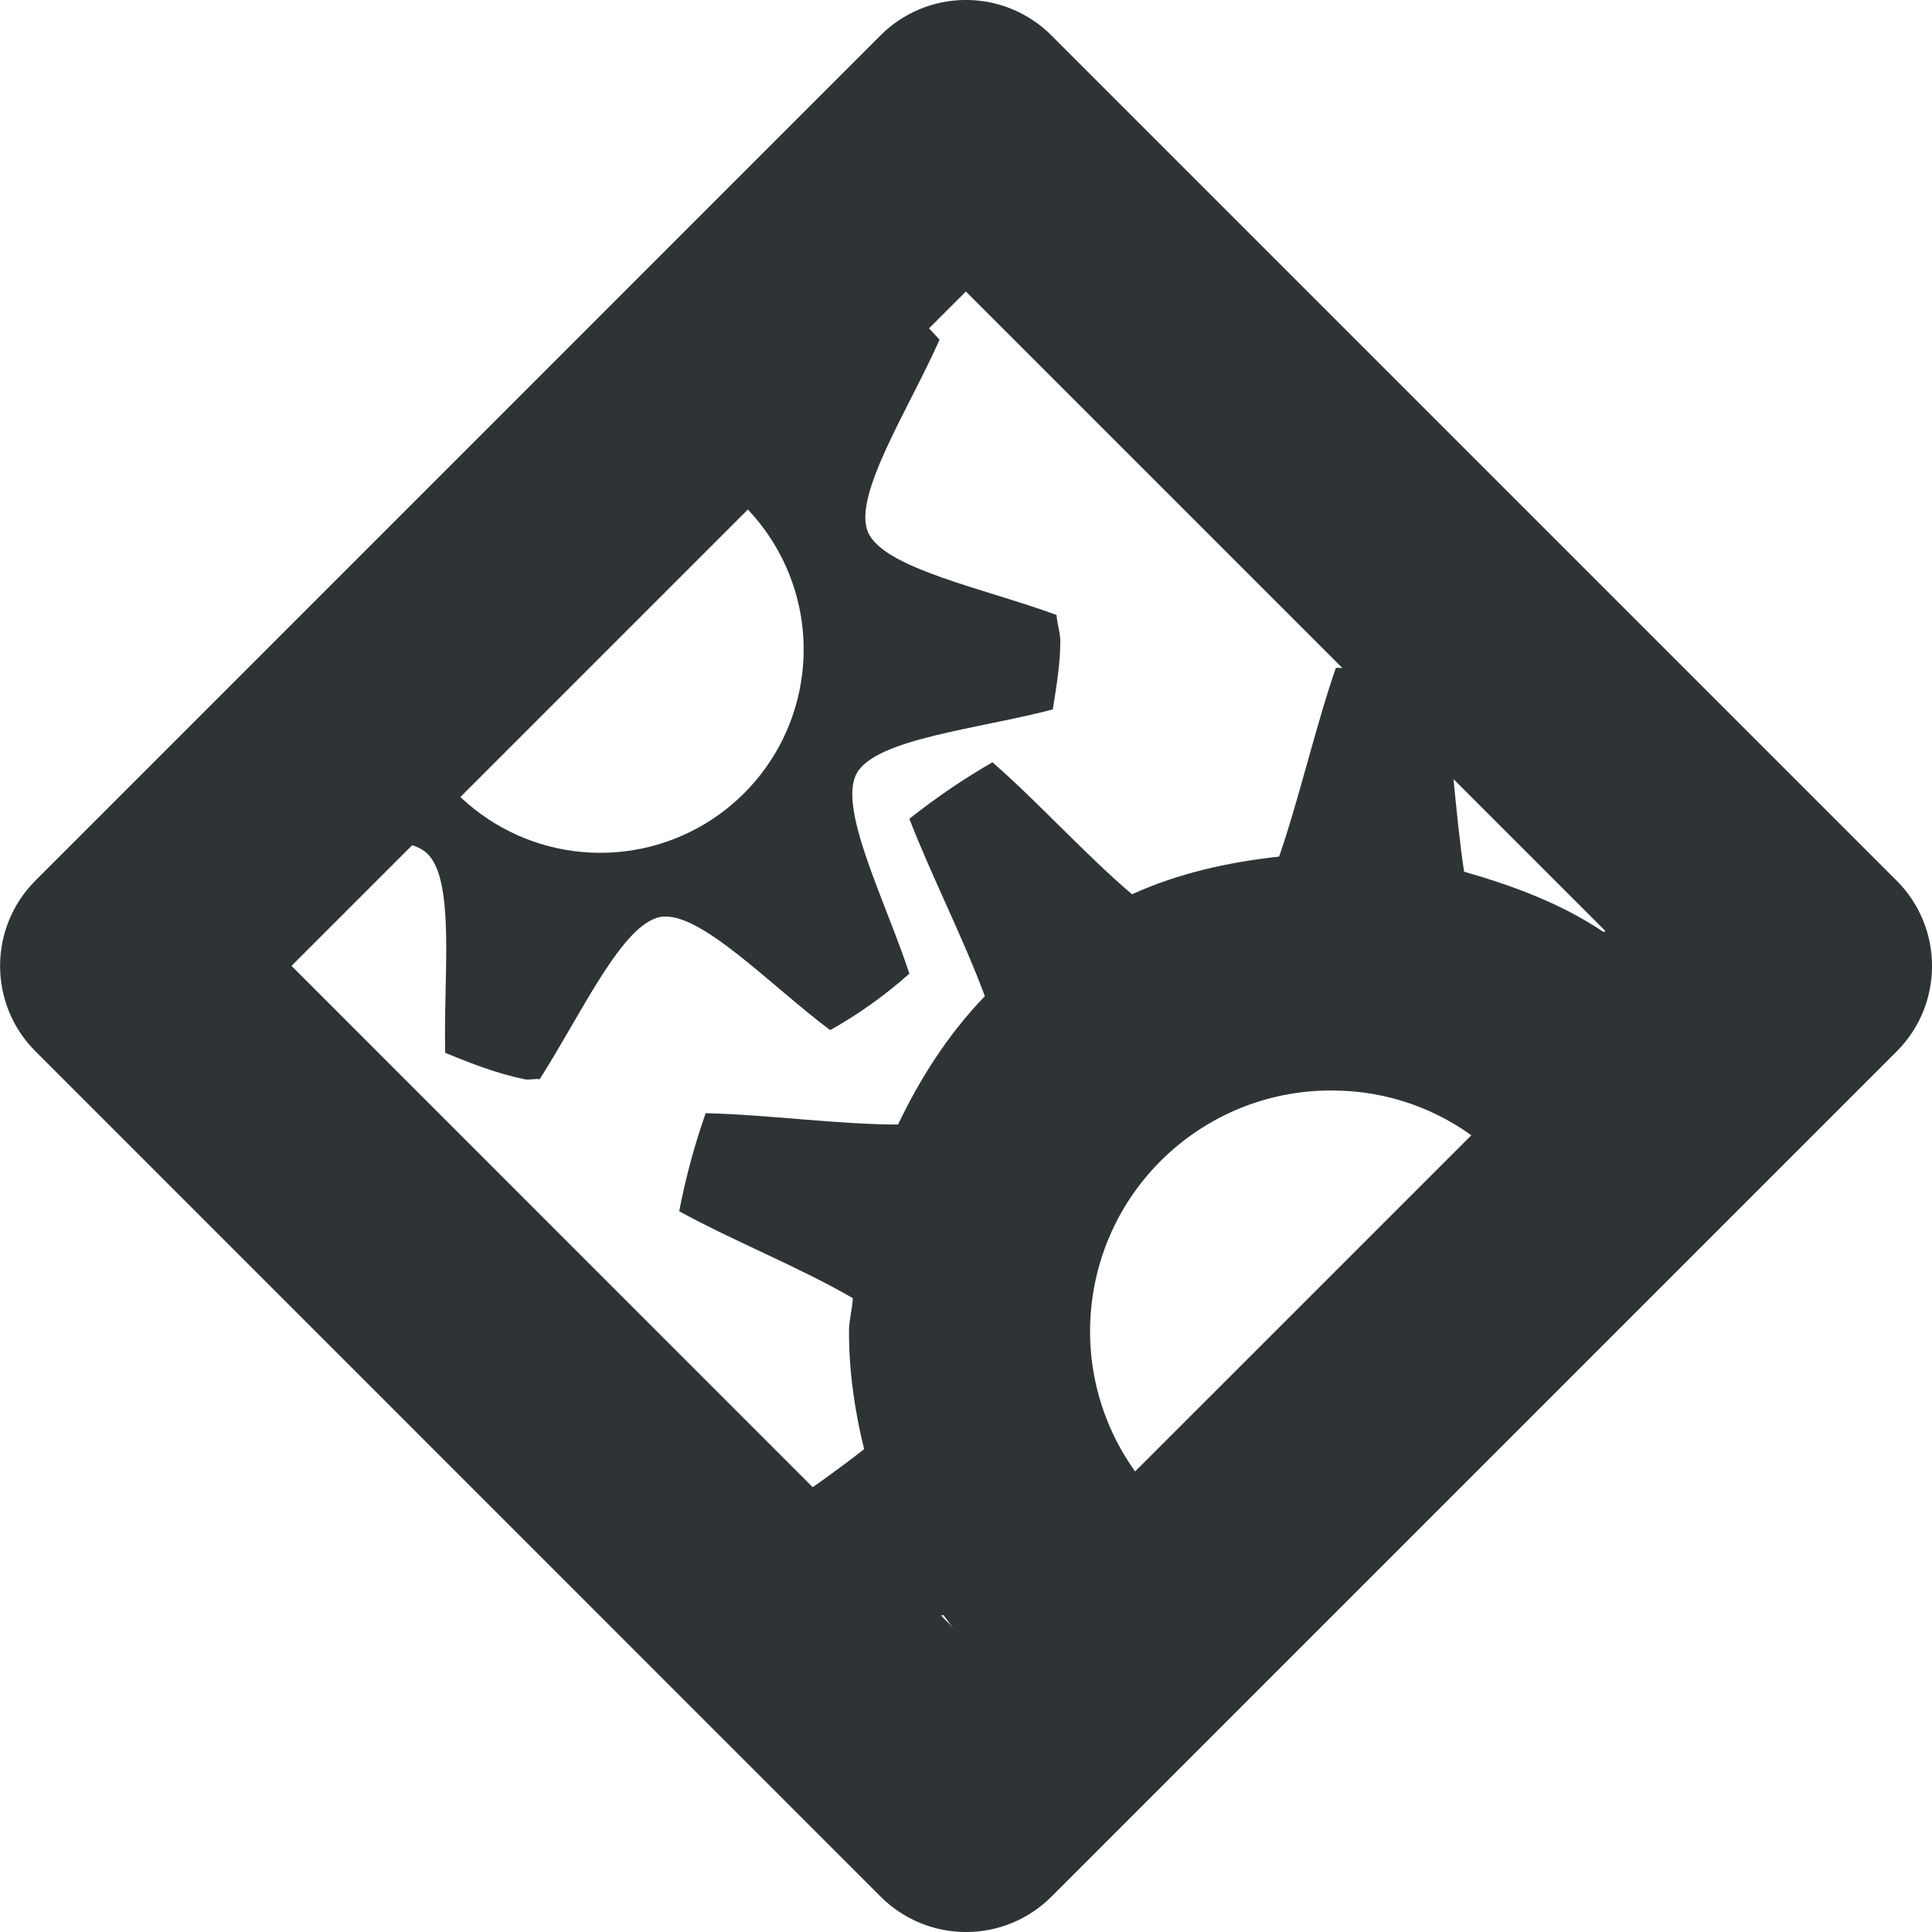
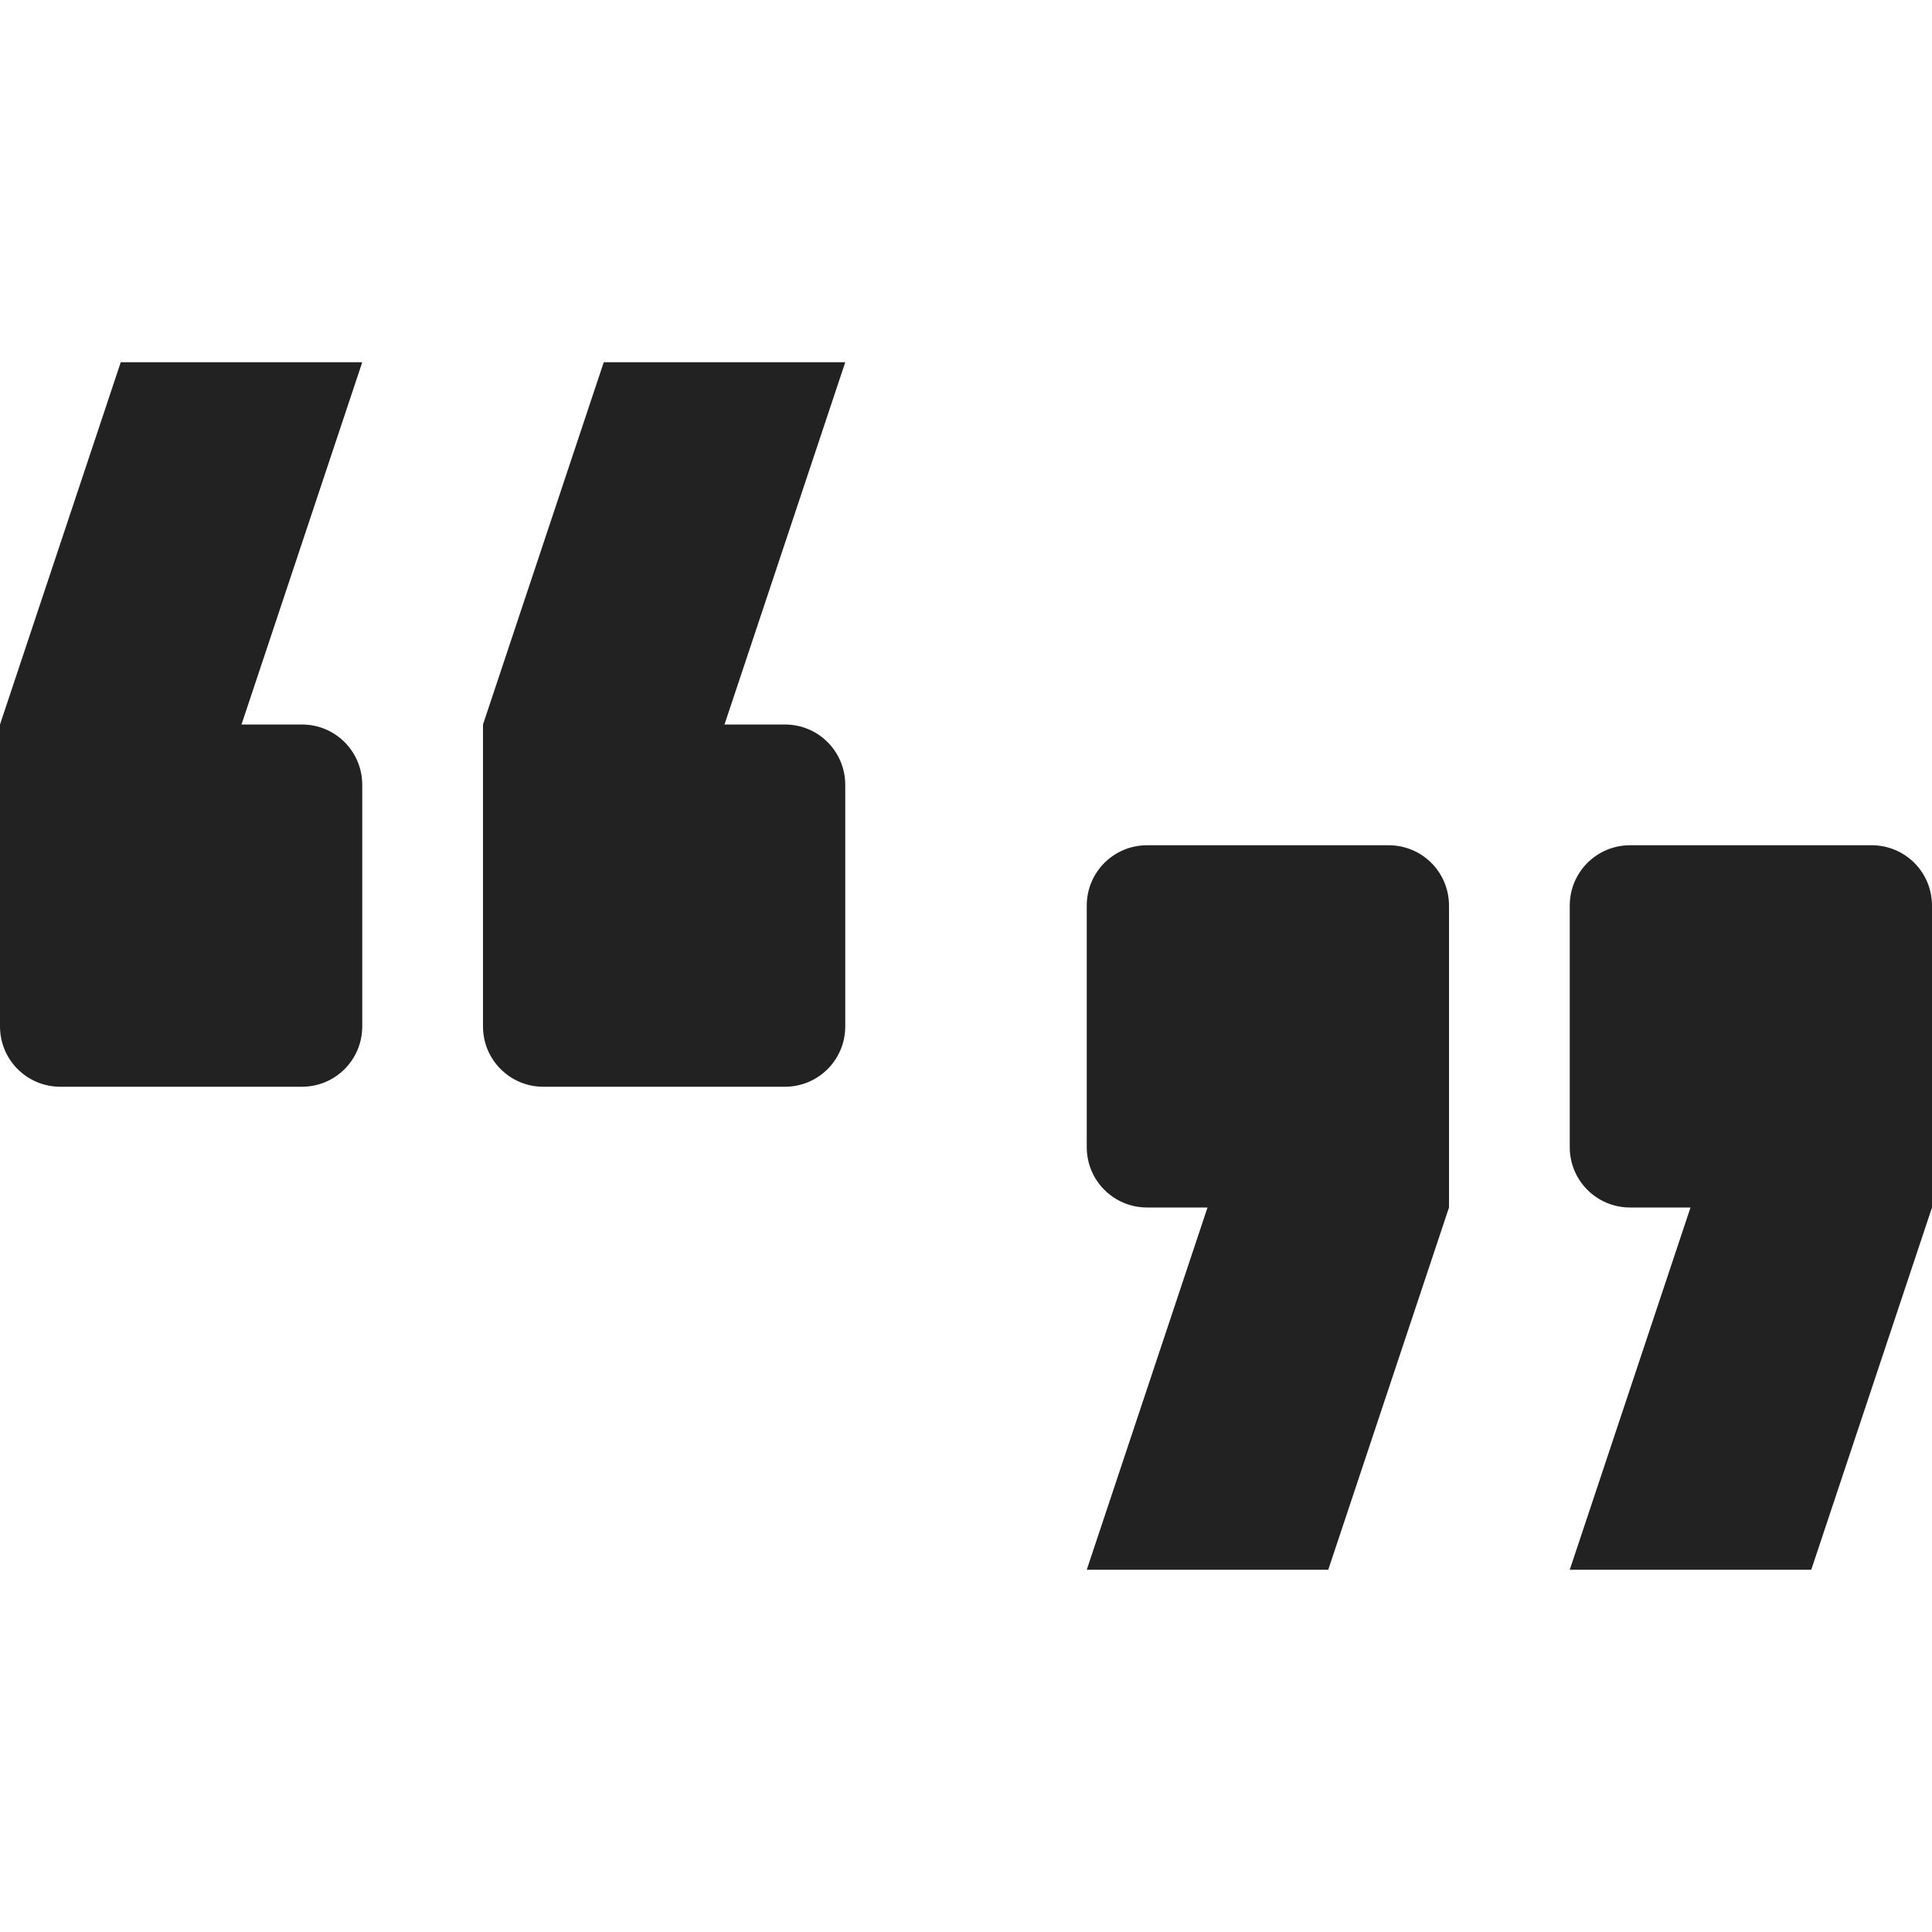
- <svg xmlns="http://www.w3.org/2000/svg" width="16" height="16">
-   <g color="#000" fill="#2e3436">
-     <path d="M7.188 2.281c-.094.056-.192.125-.29.19L5.566 3.803a1.684 1.684 0 11-2.17 2.17L2.332 7.037c.506-.069 1.017-.136 1.2.026.242.214.139 1.031.155 1.656.213.088.427.171.657.219.04.008.085-.007.125 0 .337-.525.683-1.288 1-1.344.322-.057.905.562 1.406.937a3.67 3.67 0 00.656-.468c-.195-.595-.594-1.369-.437-1.657.158-.29 1.019-.37 1.625-.531.028-.183.062-.371.062-.562 0-.075-.027-.146-.031-.22-.587-.217-1.435-.385-1.562-.687-.128-.302.34-1.021.593-1.593a3.722 3.722 0 00-.593-.532zm3.875 3.25c-.165.475-.305 1.086-.47 1.563-.43.047-.84.14-1.218.312-.38-.322-.787-.773-1.156-1.093a5.562 5.562 0 00-.688.468c.177.46.453 1.001.625 1.469-.298.309-.531.67-.719 1.063-.494 0-1.102-.084-1.593-.094a5.68 5.68 0 00-.219.812c.435.24 1.006.468 1.438.72-.006.093-.032.185-.032.28 0 .333.049.66.125.97-.382.304-.898.63-1.28.937.015.044.04.083.058.127l.613.613c.417-.1.868-.223 1.266-.303.248.343.532.626.875.875-.027.135-.068.283-.104.428.174-.063.34-.155.482-.297l1.432-1.432a1.994 1.994 0 01.533-3.918c.919 0 1.684.623 1.918 1.467l1.338-1.338c.06-.06.11-.124.156-.191-.035-.062-.06-.13-.1-.188.096-.152.205-.31.315-.47.017-.348-.1-.7-.37-.971l-.177-.176c-.28.192-.561.387-.83.555-.345-.233-.746-.383-1.156-.5-.077-.507-.107-1.132-.187-1.625a5.44 5.44 0 00-.875-.063zm-9.247.608c-.087.068-.173.138-.254.205l.014.035z" style="marker:none" overflow="visible" />
-     <path d="M8.707.293a1 1 0 00-1.415 0l-6.999 7a1 1 0 000 1.413l7 7.001a1 1 0 001.415 0l7-7a1 1 0 000-1.413zm-.708 2.121l5.587 5.587L8 13.586 2.414 7.999z" style="line-height:normal;font-variant-ligatures:normal;font-variant-position:normal;font-variant-caps:normal;font-variant-numeric:normal;font-variant-alternates:normal;font-feature-settings:normal;text-indent:0;text-align:start;text-decoration-line:none;text-decoration-style:solid;text-decoration-color:#000;text-transform:none;text-orientation:mixed;shape-padding:0;isolation:auto;mix-blend-mode:normal;marker:none" font-weight="400" font-family="sans-serif" overflow="visible" />
-   </g>
+ <svg xmlns="http://www.w3.org/2000/svg" height="16px" viewBox="0 0 16 16" width="16px">
+   <path d="m 1 3 l -1 3 v 2.5 c 0 0.277 0.223 0.5 0.5 0.5 h 2 c 0.277 0 0.5 -0.223 0.5 -0.5 v -2 c 0 -0.277 -0.223 -0.5 -0.5 -0.5 h -0.5 l 1 -3 z m 4 0 l -1 3 v 2.5 c 0 0.277 0.223 0.5 0.5 0.5 h 2 c 0.277 0 0.5 -0.223 0.5 -0.5 v -2 c 0 -0.277 -0.223 -0.5 -0.5 -0.5 h -0.5 l 1 -3 z m 4.5 4 c -0.277 0 -0.5 0.223 -0.5 0.5 v 2 c 0 0.277 0.223 0.5 0.5 0.5 h 0.5 l -1 3 h 2 l 1 -3 v -2.5 c 0 -0.277 -0.223 -0.5 -0.5 -0.5 z m 4 0 c -0.277 0 -0.5 0.223 -0.5 0.5 v 2 c 0 0.277 0.223 0.5 0.5 0.5 h 0.5 l -1 3 h 2 l 1 -3 v -2.5 c 0 -0.277 -0.223 -0.5 -0.5 -0.5 z m 0 0" fill="#222222" />
</svg>
